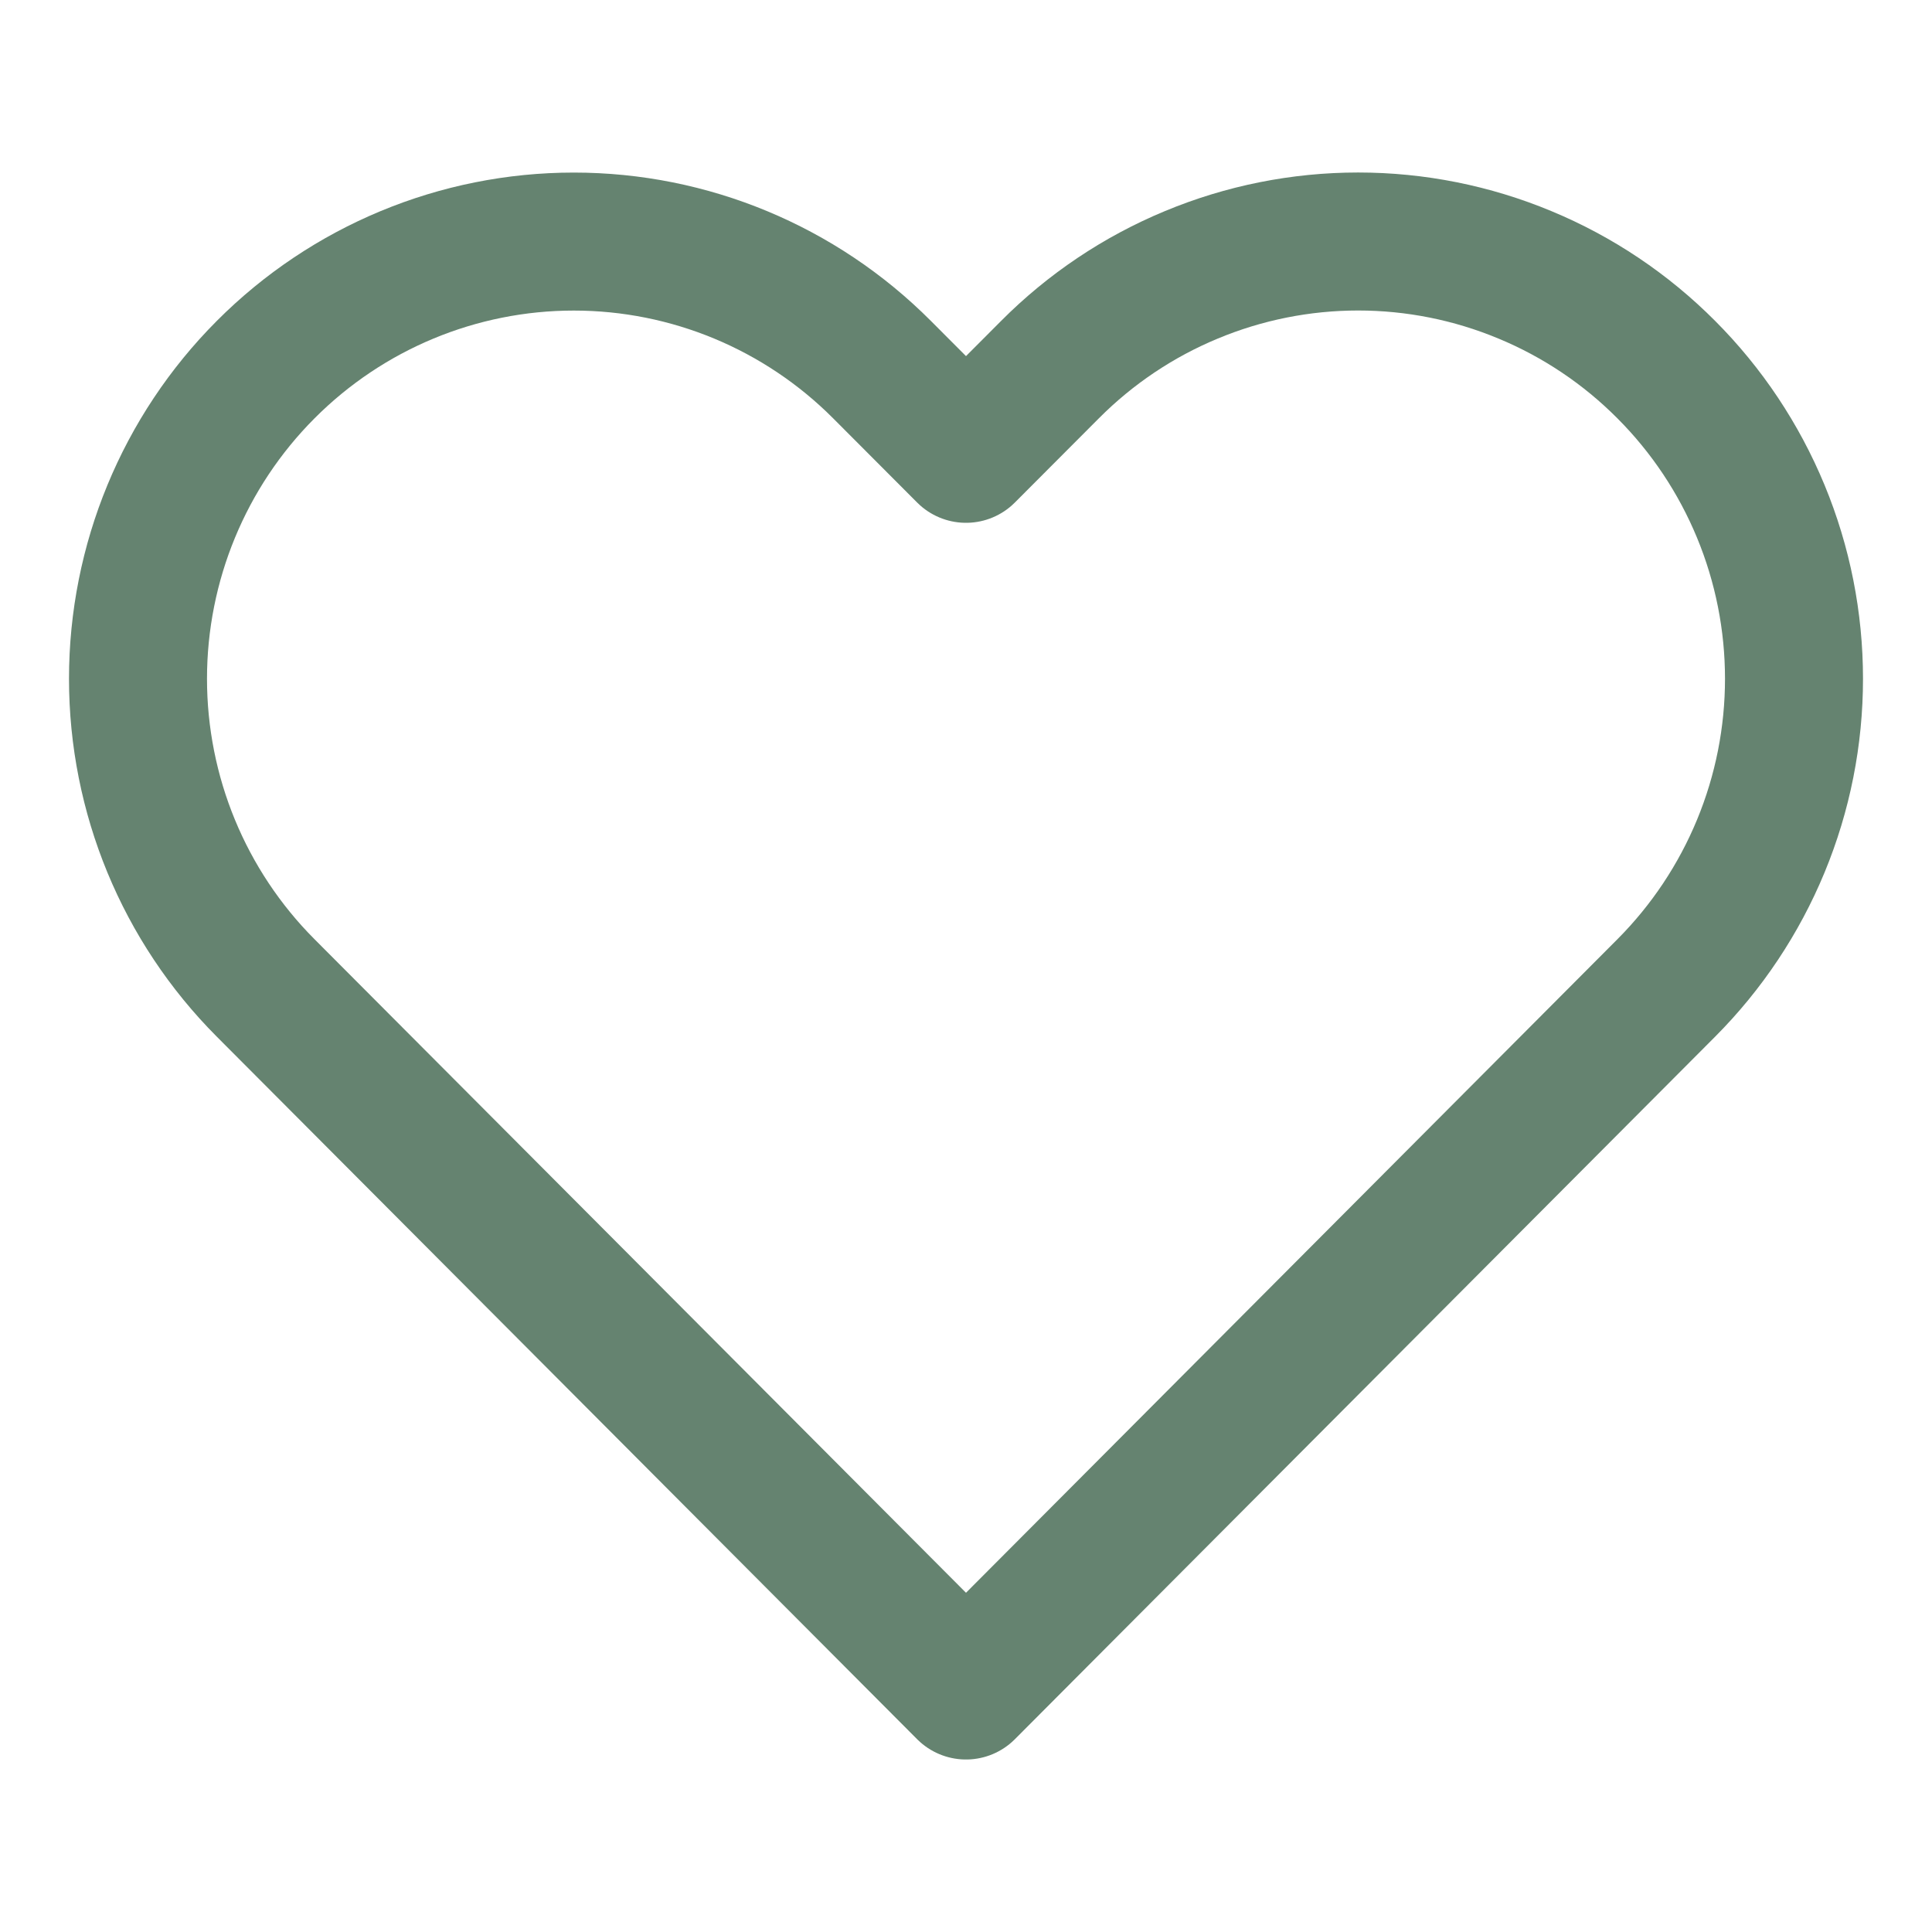
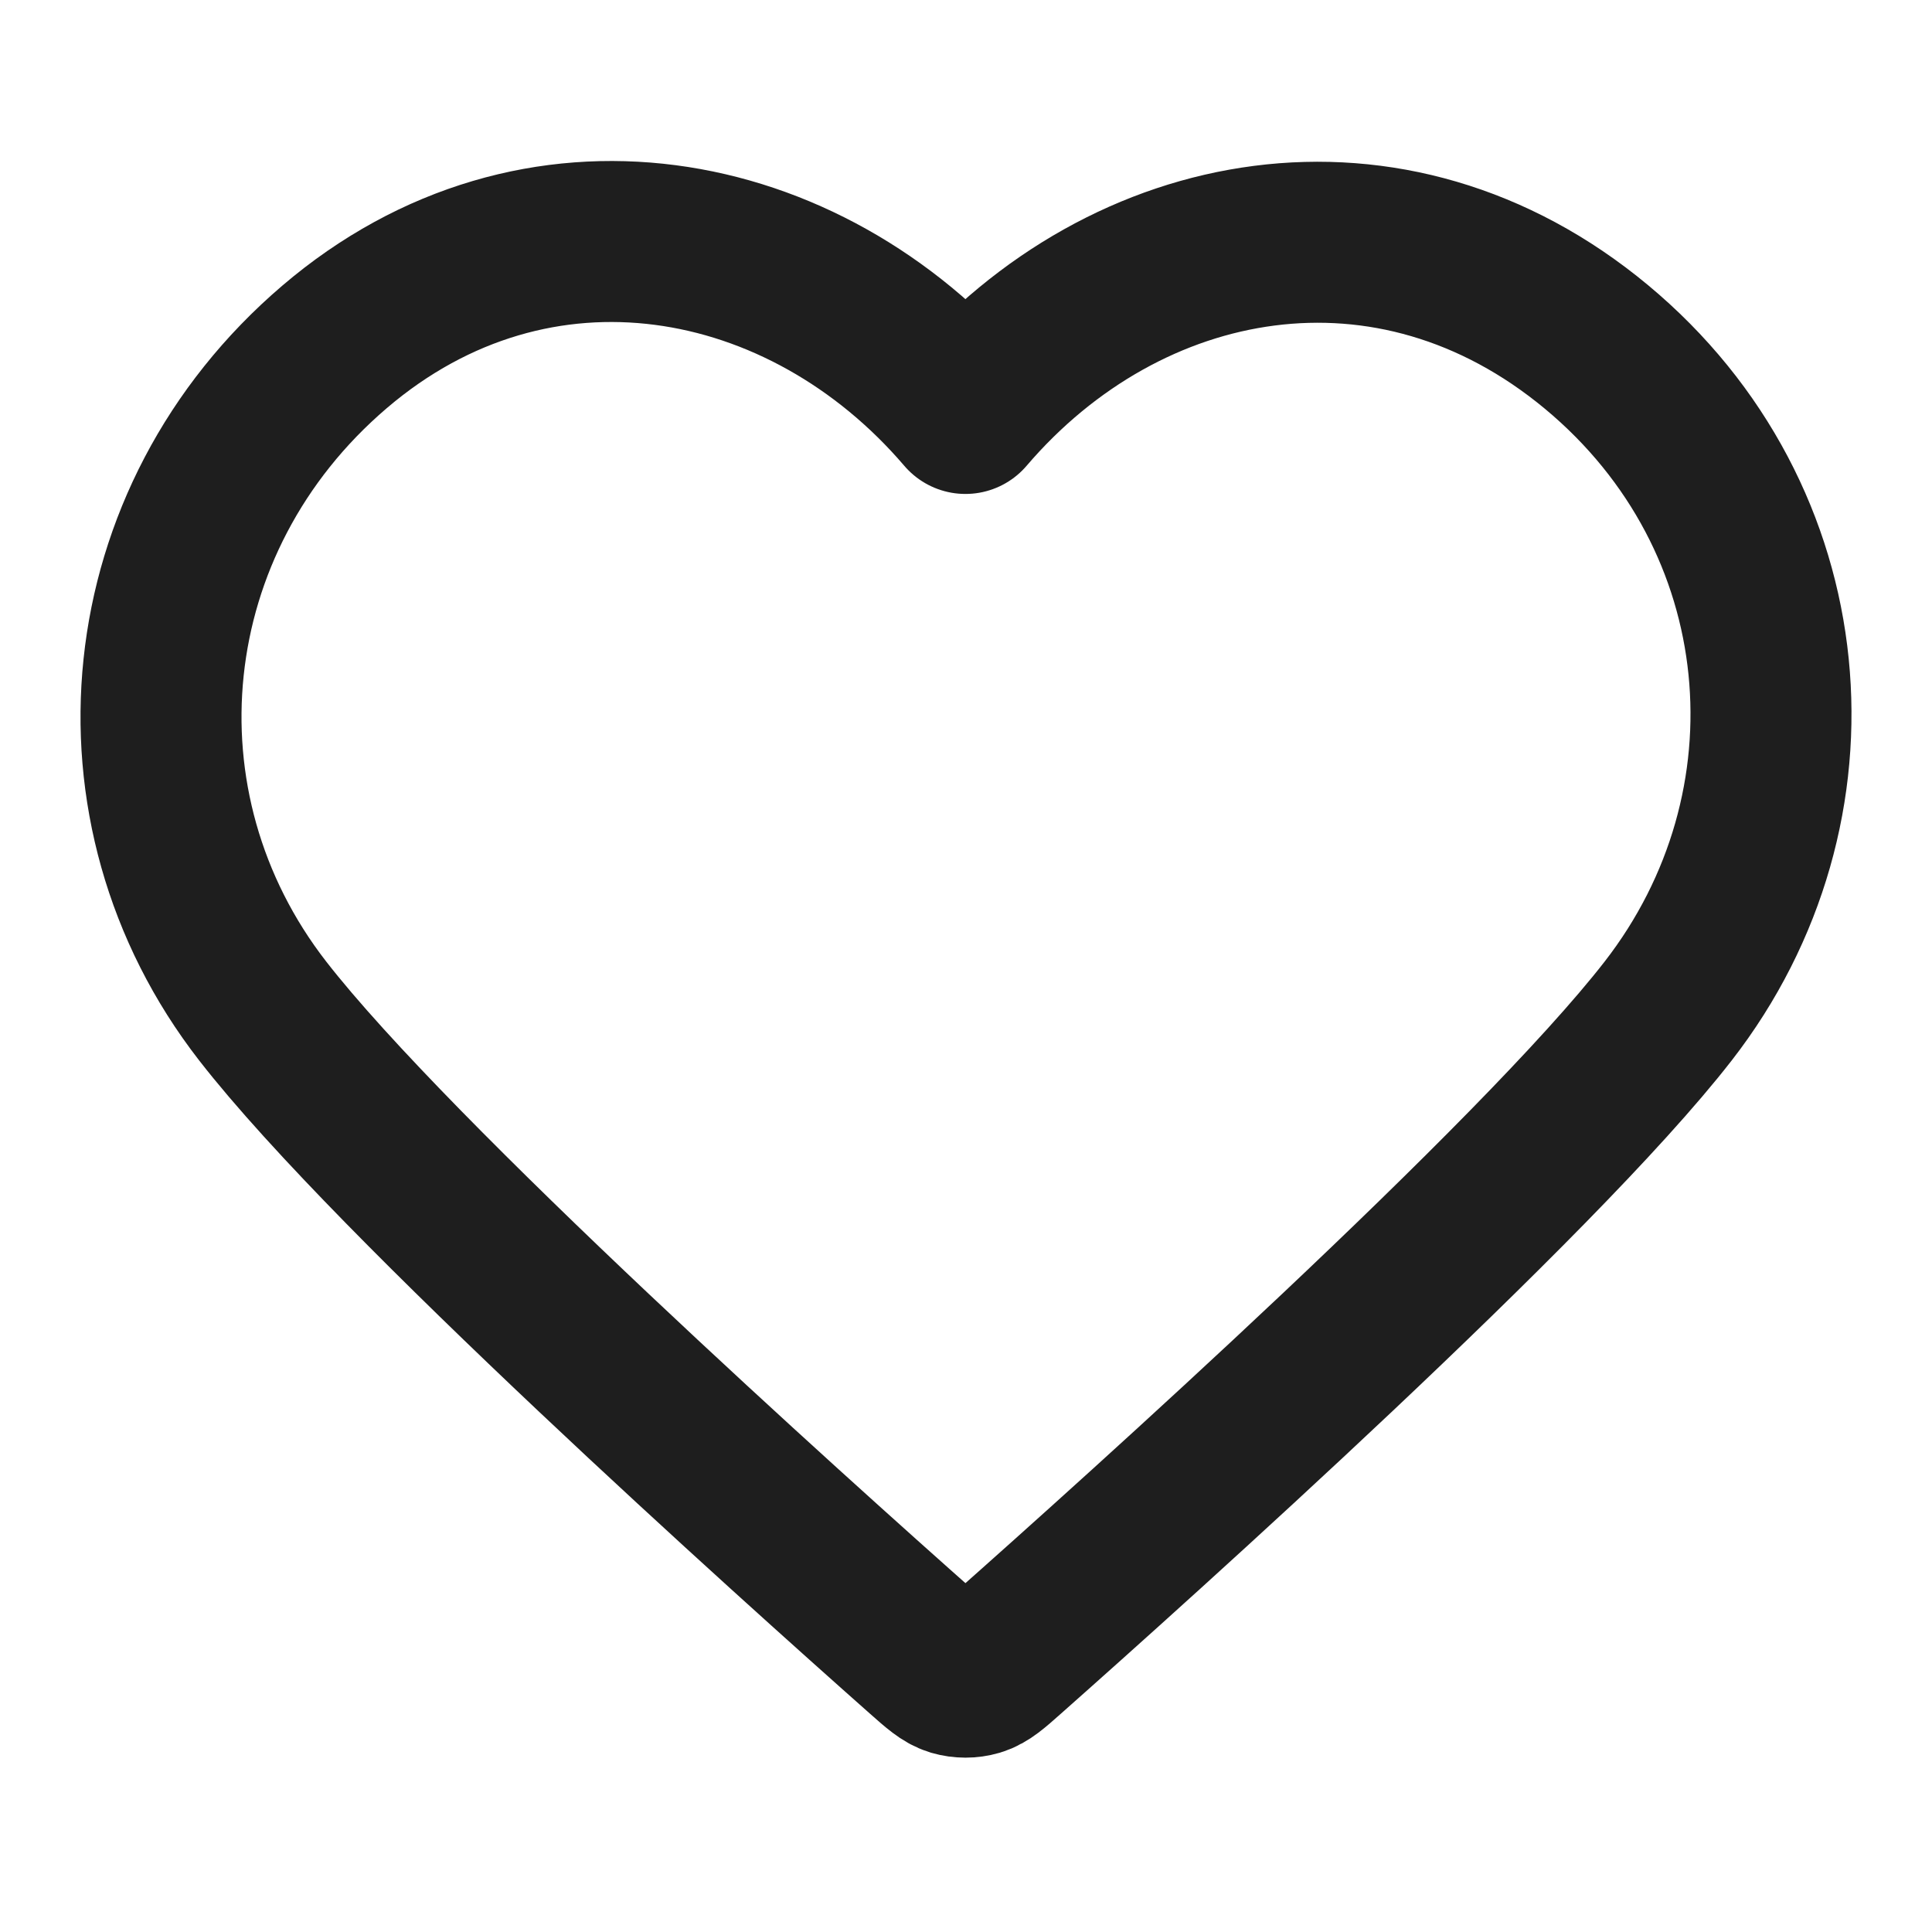
- <svg xmlns="http://www.w3.org/2000/svg" preserveAspectRatio="none" overflow="visible" style="display: block;" width="28" height="28" viewBox="0 0 28 28" fill="none">
-   <g id="Icon">
-     <path id="Icon_2" d="M24.149 5.357C23.563 4.768 22.867 4.301 22.1 3.983C21.334 3.664 20.513 3.5 19.683 3.5C18.854 3.5 18.032 3.664 17.266 3.983C16.499 4.301 15.803 4.768 15.217 5.357L14 6.577L12.783 5.357C11.598 4.168 9.992 3.501 8.316 3.501C6.641 3.501 5.035 4.168 3.85 5.357C2.665 6.545 2 8.157 2 9.837C2 11.518 2.665 13.13 3.85 14.318L14 24.5L24.149 14.318C24.736 13.729 25.201 13.031 25.519 12.262C25.837 11.493 26 10.669 26 9.837C26 9.005 25.837 8.181 25.519 7.412C25.201 6.643 24.736 5.945 24.149 5.357Z" stroke-width="2" stroke-linecap="round" stroke-linejoin="round" stroke="#658370" />
-   </g>
+ <svg xmlns="http://www.w3.org/2000/svg" width="24" height="24" viewBox="0 0 24 24" fill="none">
+   <path d="M11.993 5.136C9.994 2.798 6.66 2.17 4.155 4.31C1.65 6.45 1.297 10.029 3.264 12.56C4.9 14.665 9.85 19.104 11.472 20.541C11.654 20.702 11.744 20.782 11.85 20.814C11.943 20.841 12.044 20.841 12.136 20.814C12.242 20.782 12.333 20.702 12.514 20.541C14.136 19.104 19.087 14.665 20.722 12.56C22.689 10.029 22.38 6.428 19.832 4.31C17.284 2.192 13.992 2.798 11.993 5.136Z" stroke="#1E1E1E" stroke-width="2" stroke-linecap="round" stroke-linejoin="round" />
</svg>
